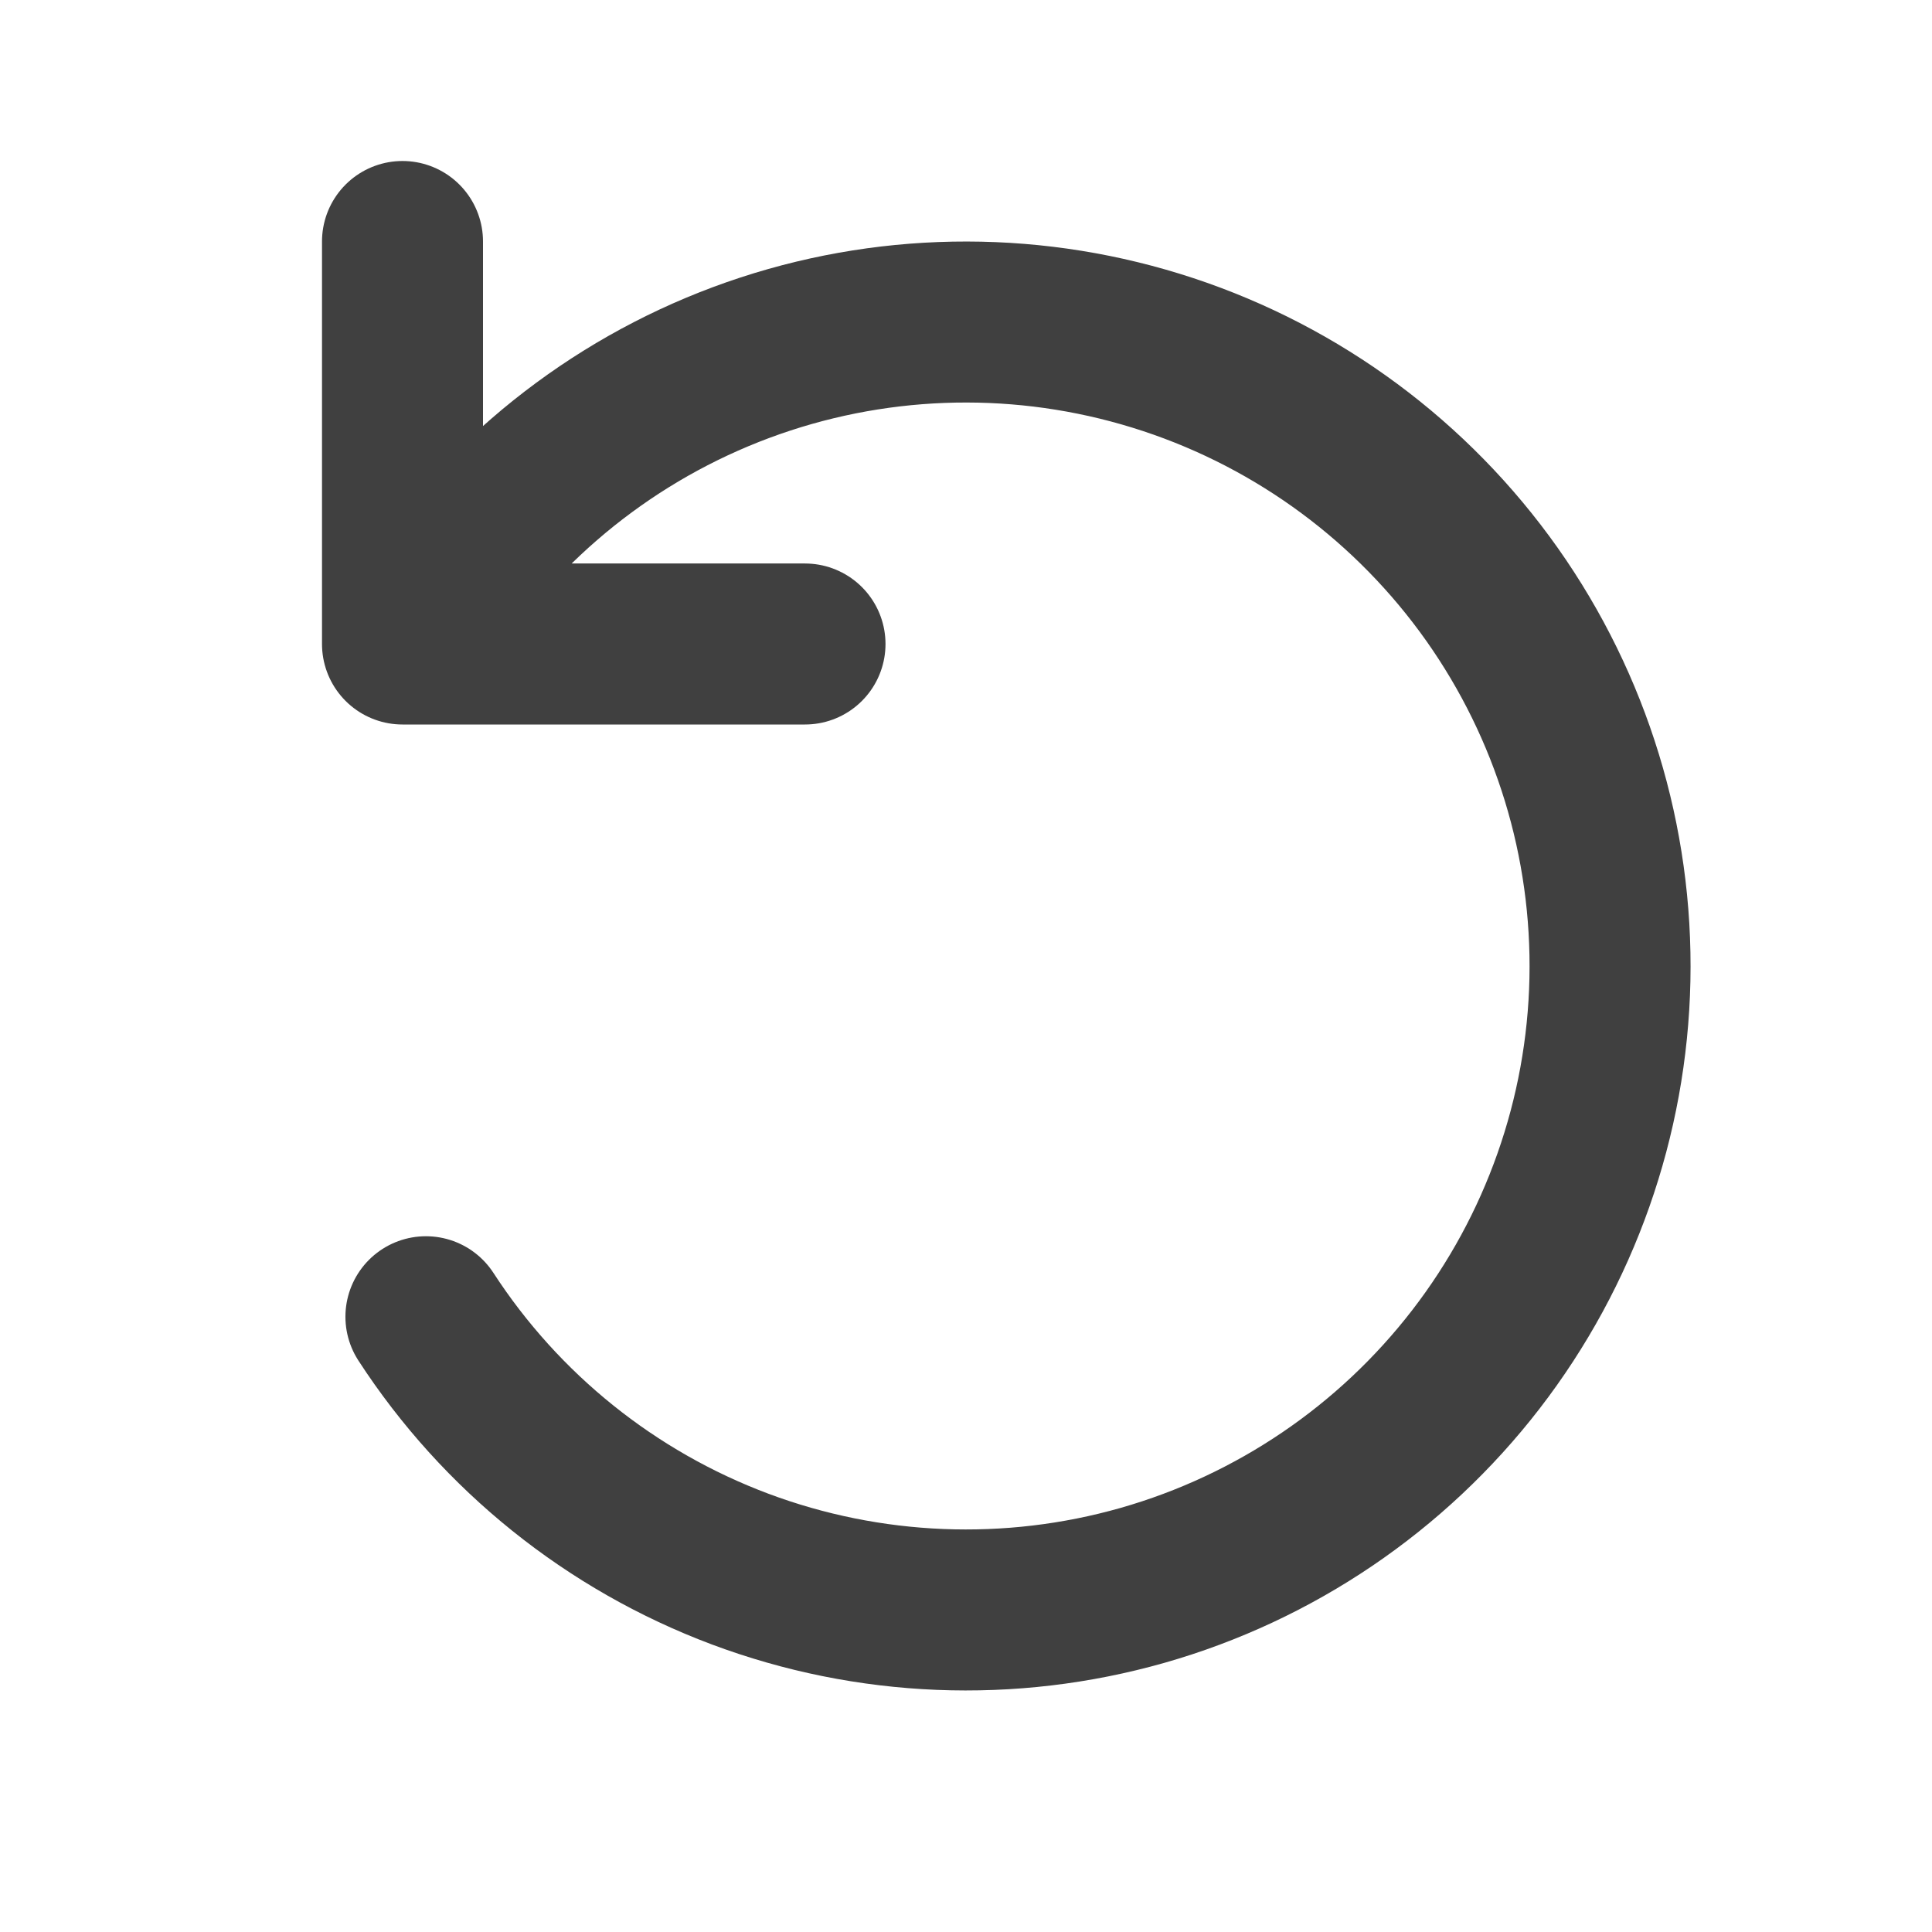
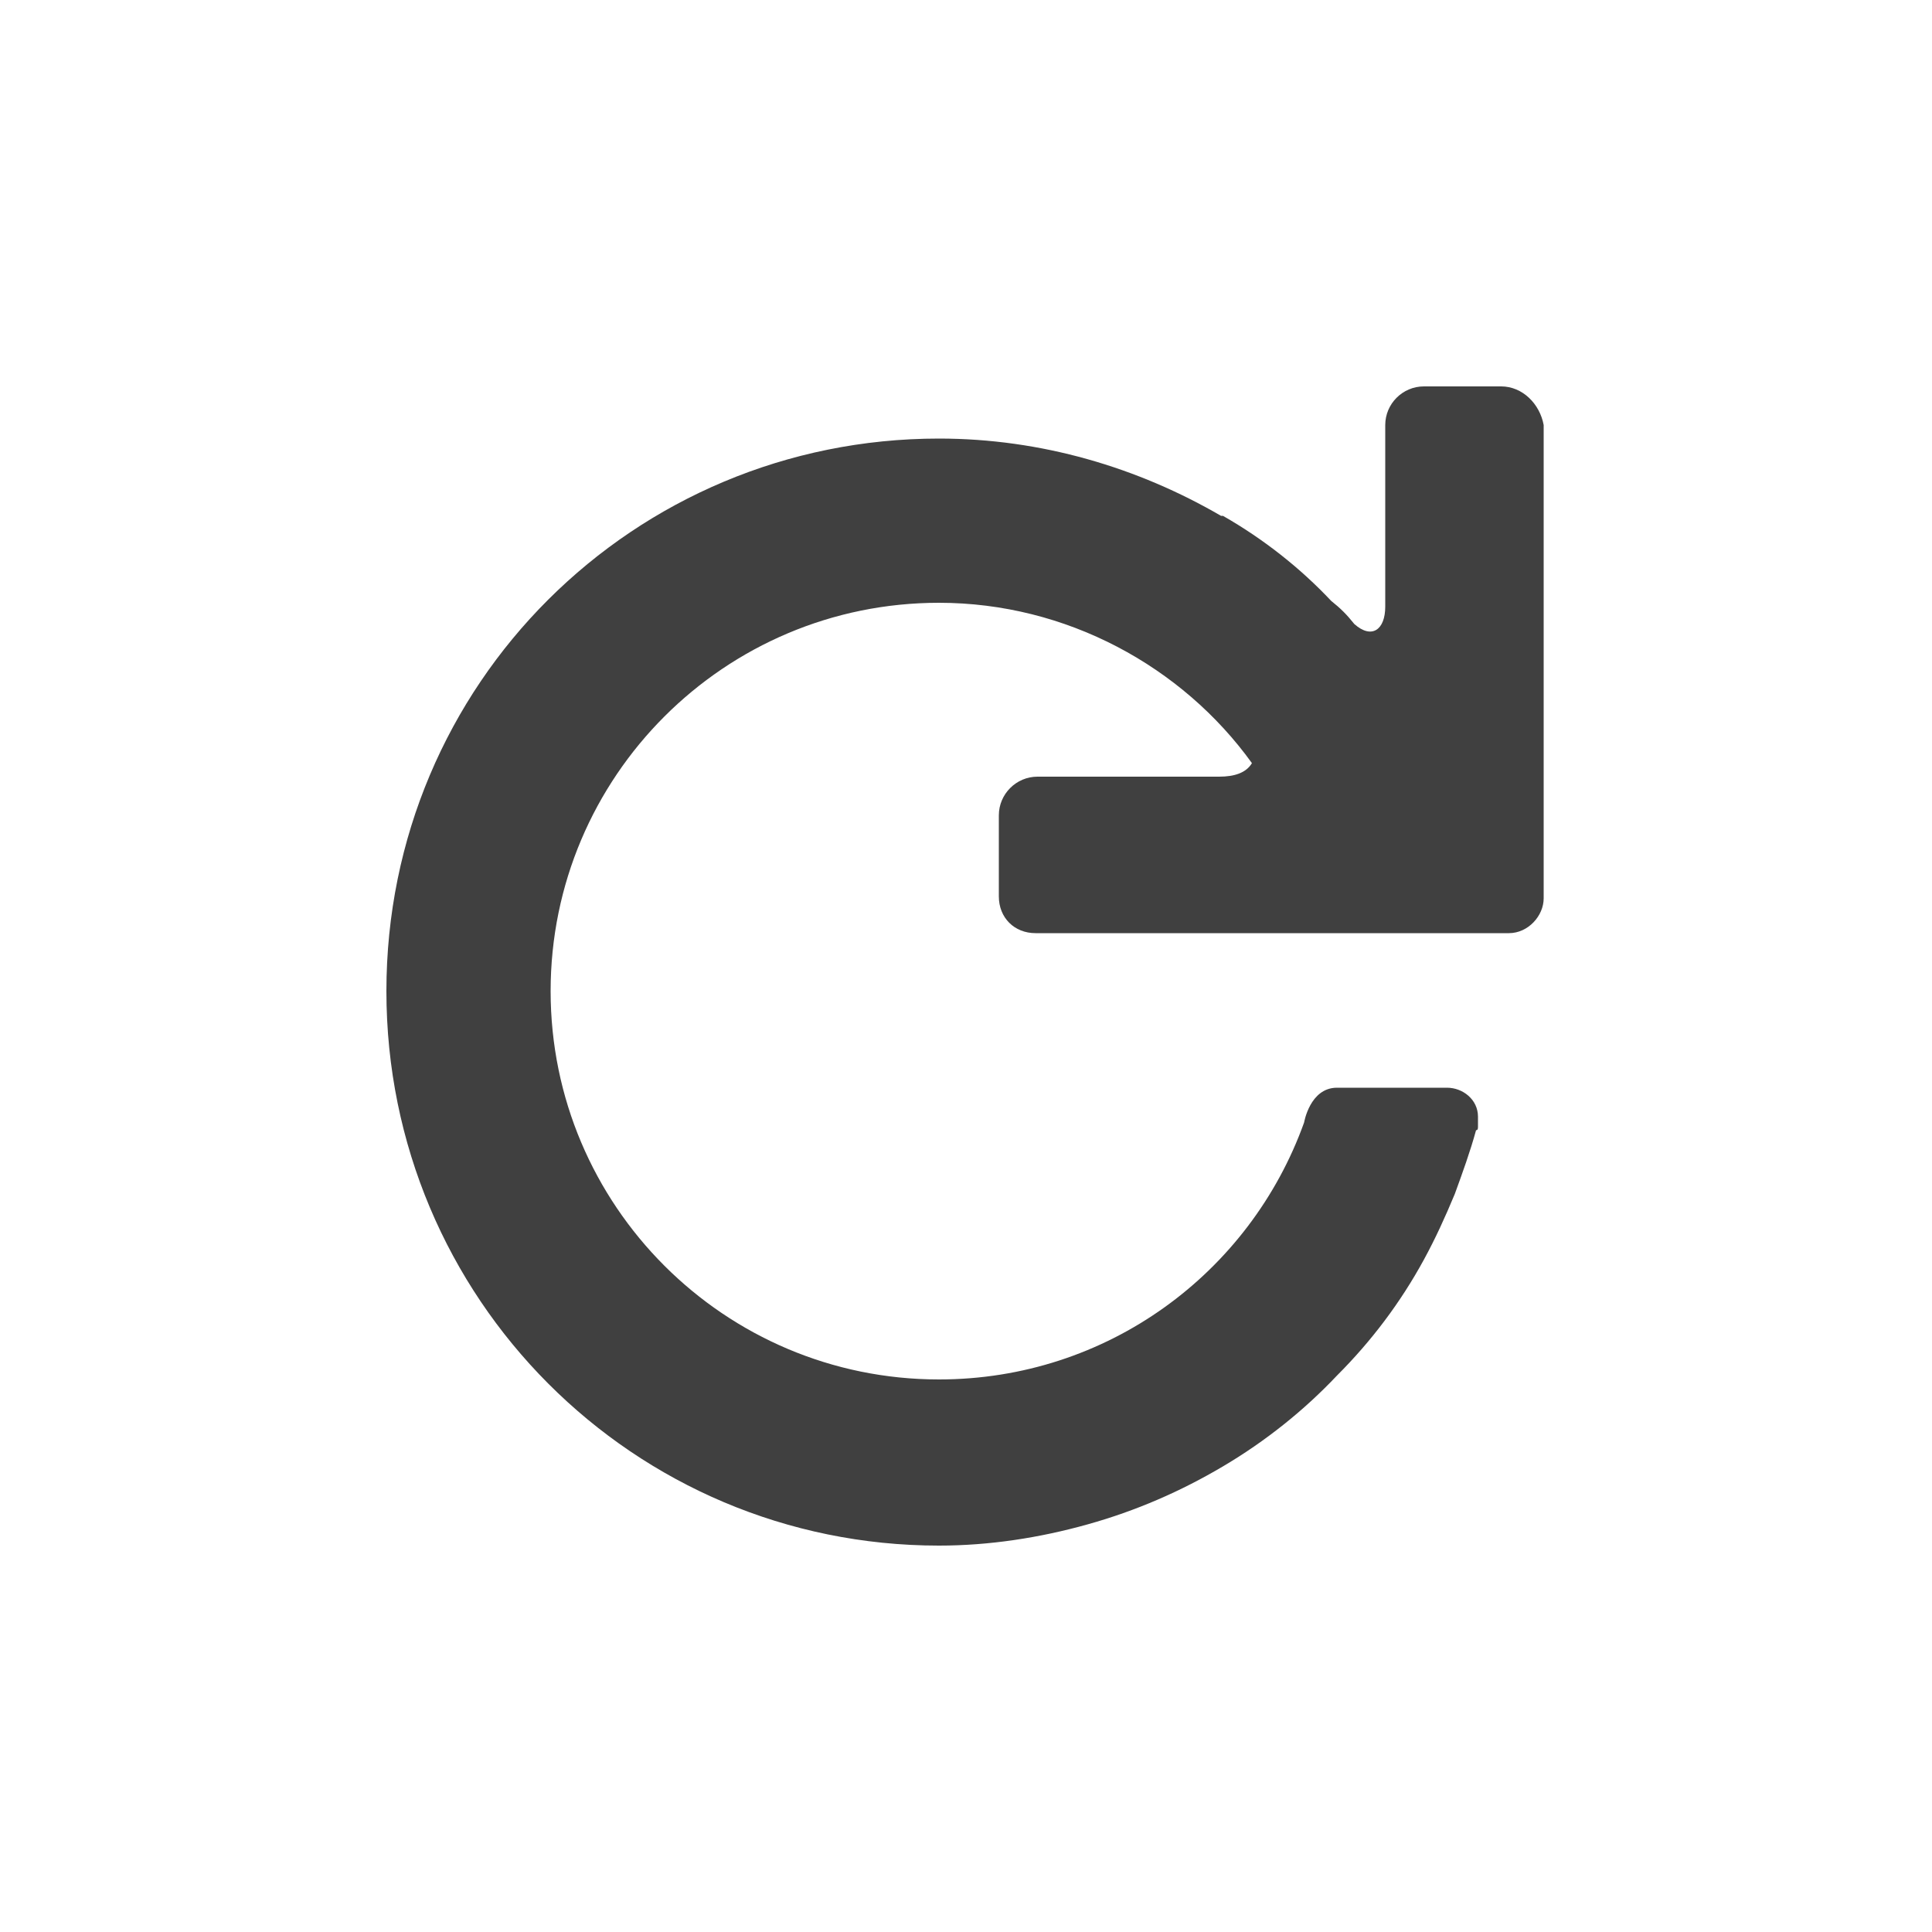
- <svg xmlns="http://www.w3.org/2000/svg" width="800px" height="800px" viewBox="0 0 24 24" fill="none">
-   <g id="Edit / Undo">
-     <path id="Vector" d="M10 8H5V3M5.291 16.357C6.223 17.792 7.59 18.89 9.192 19.491C10.794 20.091 12.547 20.162 14.193 19.694C15.838 19.225 17.289 18.241 18.334 16.887C19.38 15.532 19.963 13.878 19.999 12.168C20.035 10.457 19.521 8.78 18.534 7.383C17.546 5.986 16.137 4.942 14.512 4.405C12.888 3.868 11.134 3.865 9.508 4.398C7.883 4.931 6.471 5.971 5.479 7.366" stroke="#404040" stroke-width="2" stroke-linecap="round" stroke-linejoin="round" />
-   </g>
+ <svg xmlns="http://www.w3.org/2000/svg" fill="#404040" width="800px" height="800px" viewBox="0 0 100 100" enable-background="new 0 0 100 100" xml:space="preserve">
+   <path d="M76.5,58.3c0,0.1,0,0.2-0.1,0.2c-0.3,1.1-0.7,2.2-1.1,3.3c-0.5,1.2-1,2.3-1.6,3.4c-1.2,2.2-2.7,4.2-4.5,6  c-1.7,1.8-3.7,3.4-5.9,4.7c-2.2,1.3-4.5,2.3-7,3c-2.5,0.7-5.1,1.1-7.7,1.1C32.8,80,20,67.2,20,51.3s12.8-28.6,28.6-28.6  c5.3,0,10.3,1.5,14.6,4c0,0,0,0,0.1,0c2.1,1.2,4,2.7,5.6,4.4c0.5,0.4,0.8,0.7,1.2,1.2c0.9,0.8,1.6,0.3,1.6-0.9V22c0-1.1,0.9-2,2-2h4  c1.1,0,2,0.9,2.2,2v24.5c0,0.9-0.8,1.8-1.8,1.8H53.6c-1.1,0-1.9-0.8-1.9-1.9v-4.2c0-1.1,0.9-2,2-2h9.4c0.8,0,1.4-0.2,1.7-0.7  c-3.6-5-9.6-8.3-16.2-8.3c-11.1,0-20.1,9-20.1,20.1s9,20.1,20.1,20.1c8.7,0,16.1-5.5,18.9-13.3c0,0,0.3-1.8,1.7-1.8  c1.4,0,4.8,0,5.7,0c0.8,0,1.6,0.6,1.6,1.5C76.5,58,76.5,58.1,76.5,58.3z" />
</svg>
